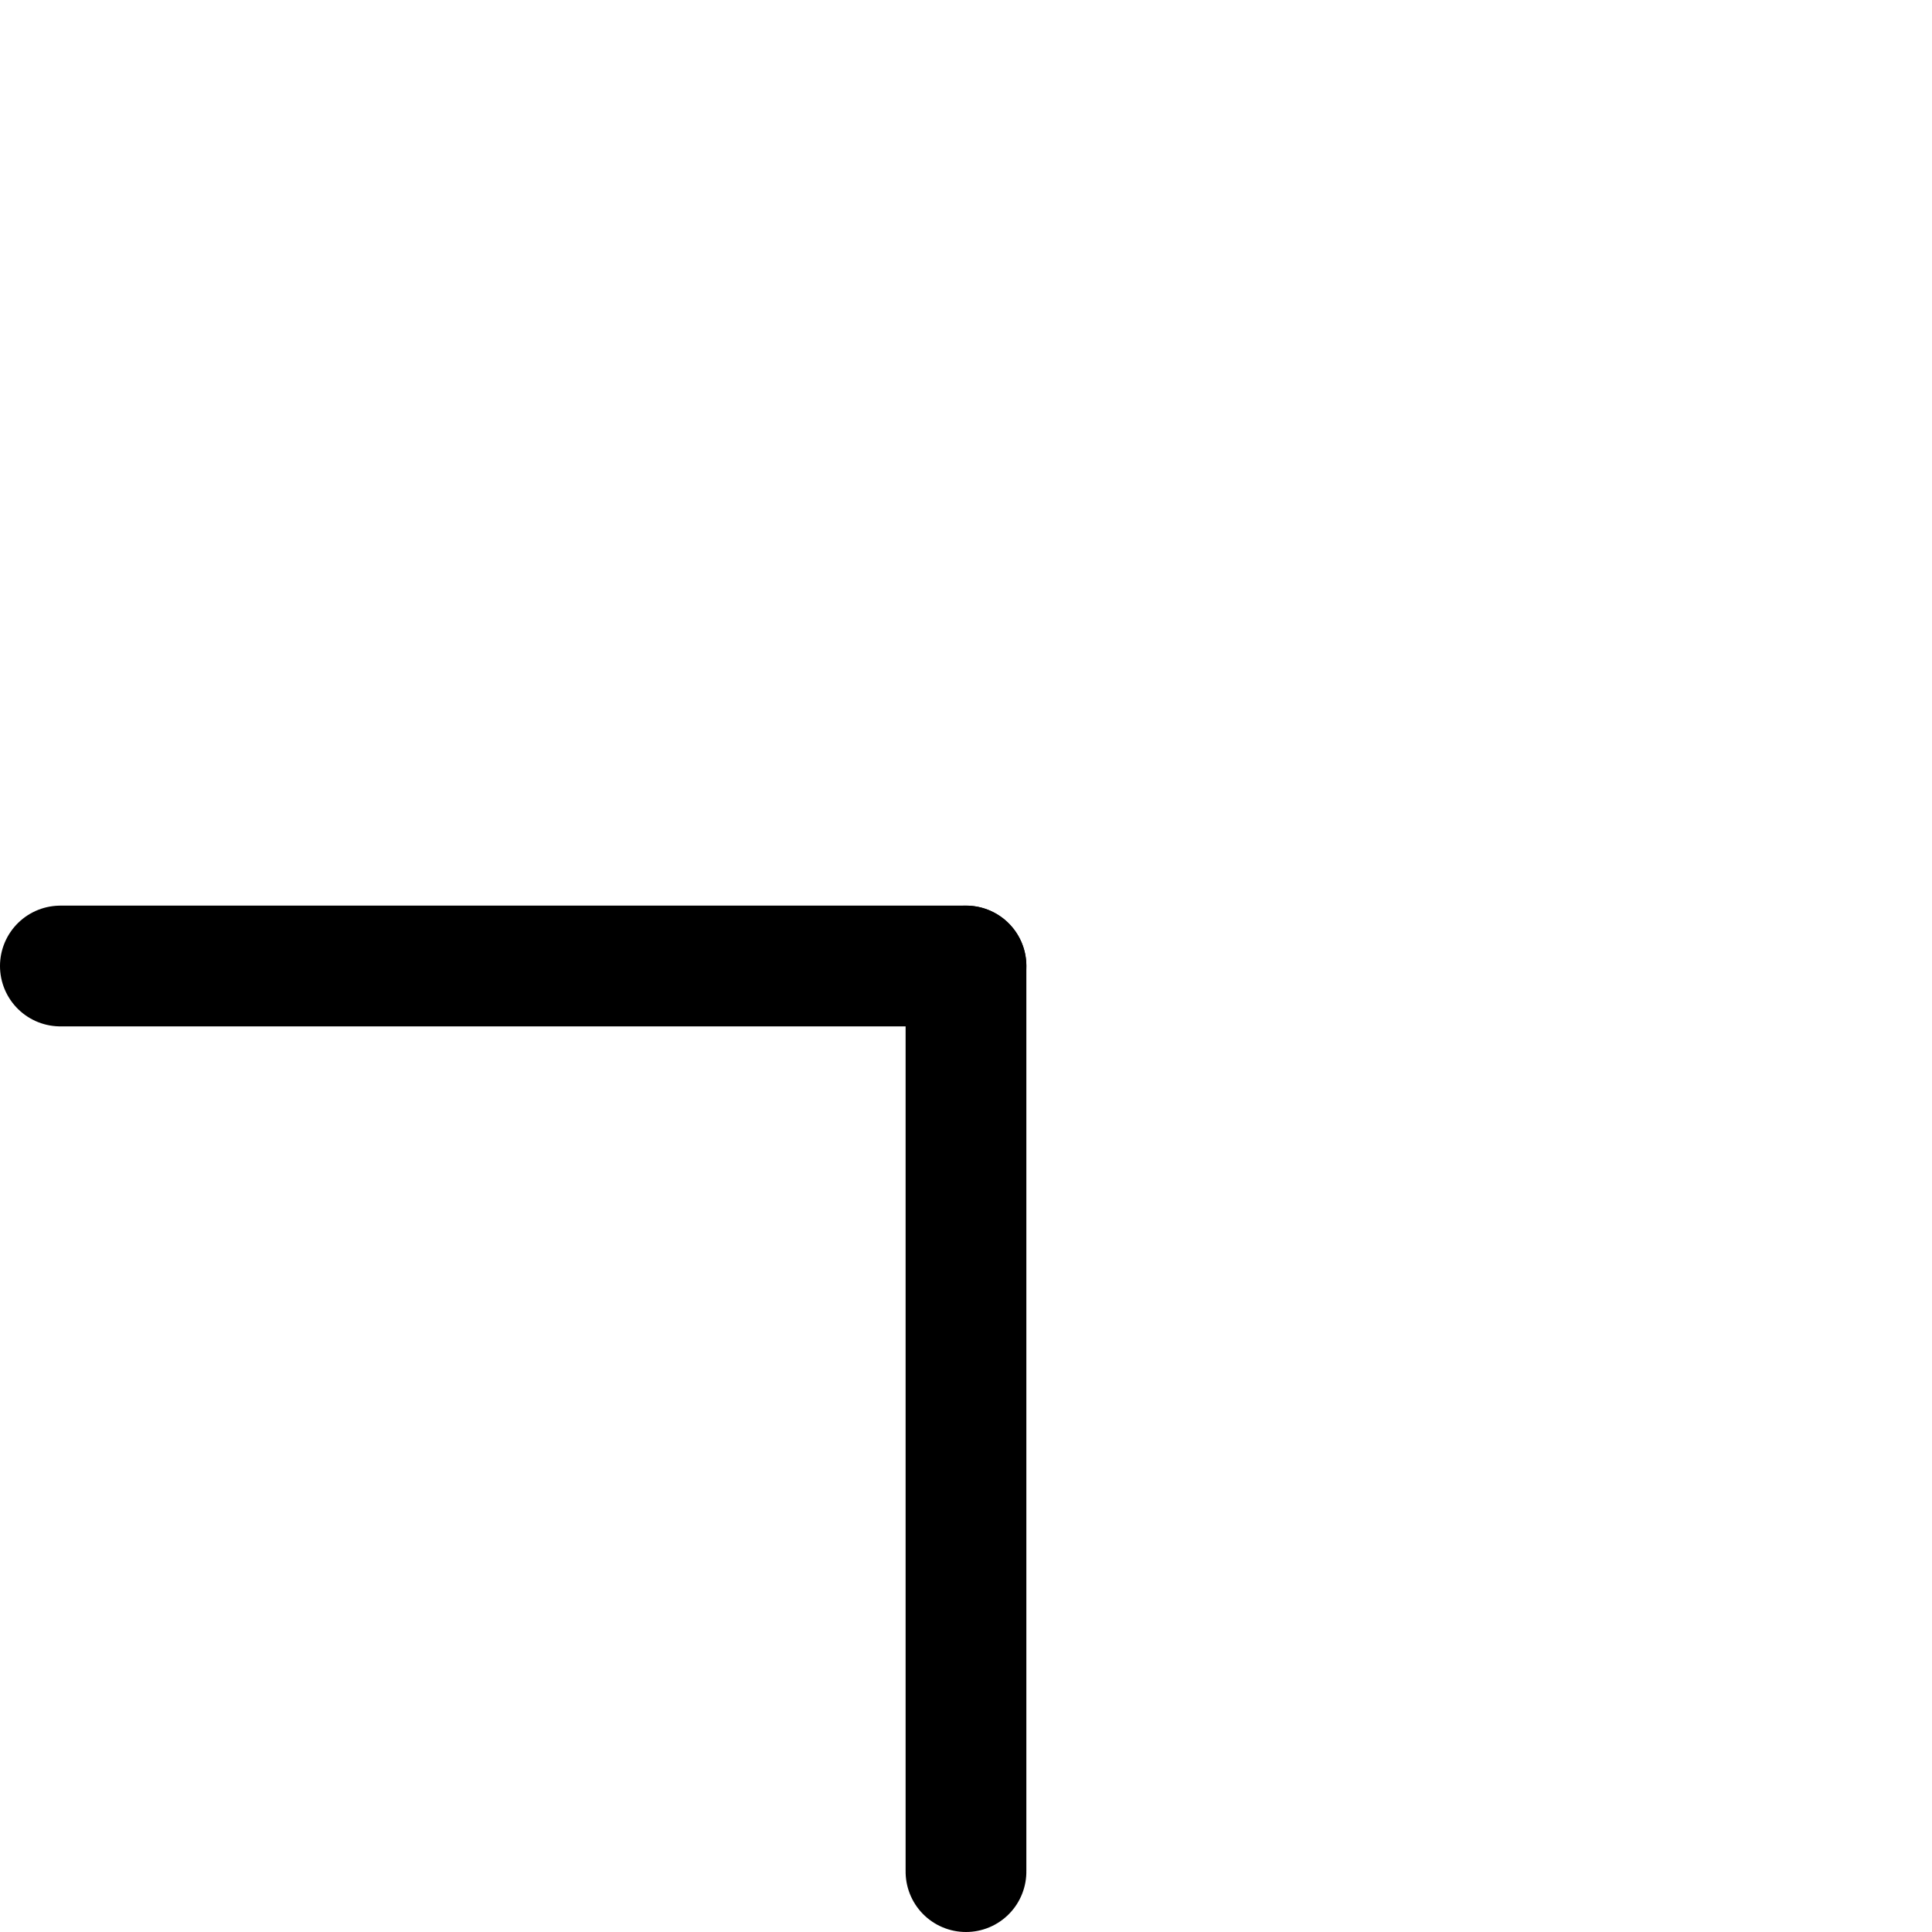
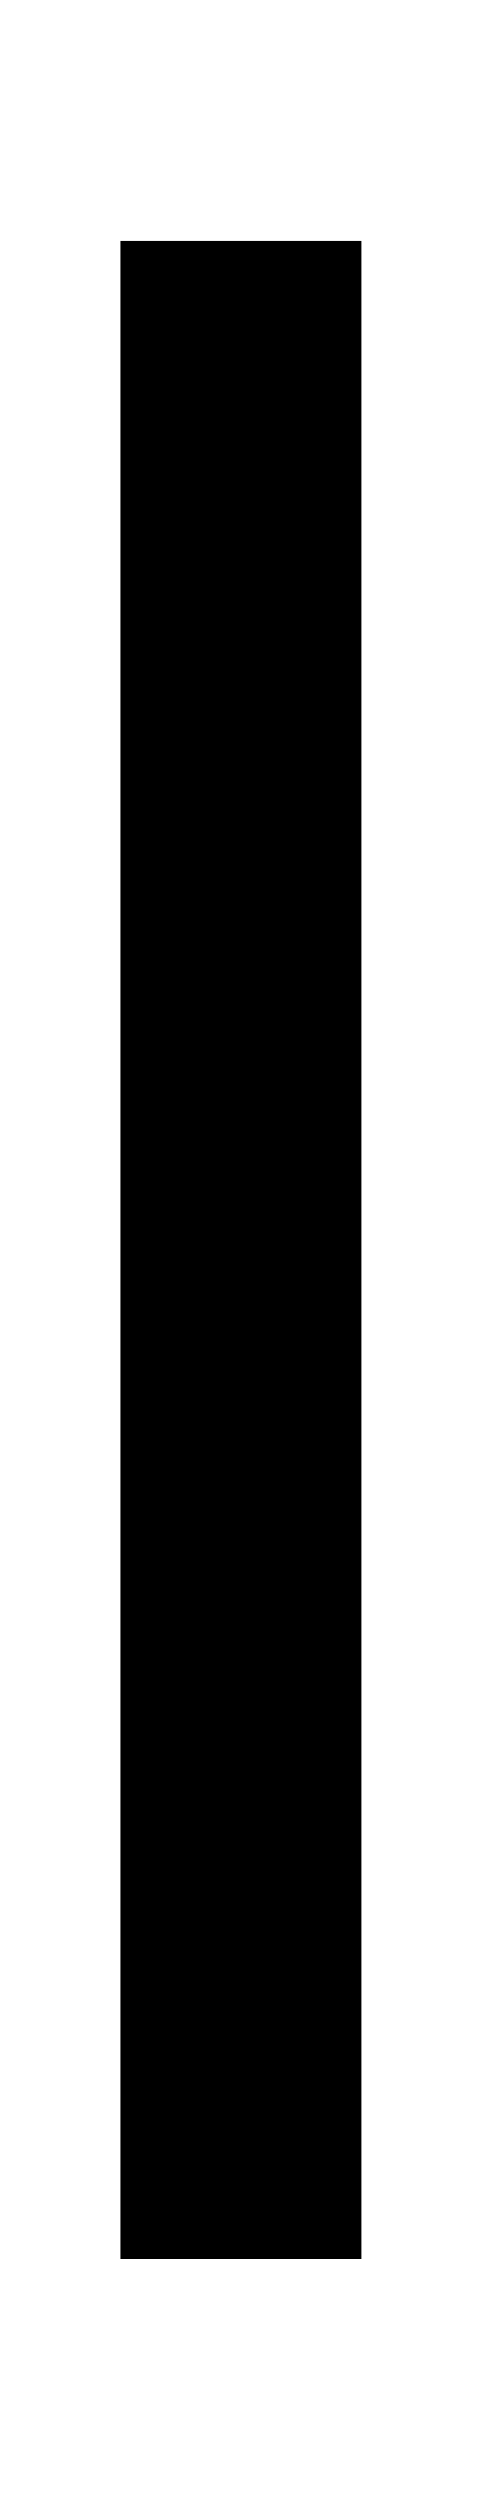
- <svg xmlns="http://www.w3.org/2000/svg" xmlns:ns1="http://schemas.microsoft.com/visio/2003/SVGExtensions/" width="3.15in" height="3.15in" viewBox="0 0 226.772 226.772" xml:space="preserve" color-interpolation-filters="sRGB" class="st2">
+ <svg xmlns="http://www.w3.org/2000/svg" xmlns:ns1="http://schemas.microsoft.com/visio/2003/SVGExtensions/" width="0.315in" height="1.634in" viewBox="0 0 22.677 117.638" xml:space="preserve" color-interpolation-filters="sRGB" class="st2">
  <ns1:documentProperties ns1:langID="1033" ns1:metric="true" ns1:viewMarkup="false" />
  <style type="text/css">
	
- 		.st1 {stroke:#000000;stroke-linecap:round;stroke-linejoin:round;stroke-width:14.173}
+ 		.st1 {stroke:#000000;stroke-linecap:butt;stroke-width:11.339}
		.st2 {fill:none;fill-rule:evenodd;font-size:12;overflow:visible;stroke-linecap:square;stroke-miterlimit:3}
	
	</style>
  <g ns1:mID="0" ns1:index="1" ns1:groupContext="foregroundPage">
    <ns1:pageProperties ns1:drawingScale="1" ns1:pageScale="1" ns1:drawingUnits="0" ns1:shadowOffsetX="9" ns1:shadowOffsetY="-9" ns1:shadowType="1" />
-     <g id="shape1-1" ns1:mID="1" ns1:groupContext="shape" transform="translate(113.386,340.157) rotate(180)">
-       <path d="M0 226.77 L106.3 226.77" class="st1" />
-     </g>
-     <g id="shape2-4" ns1:mID="2" ns1:groupContext="shape" transform="translate(-113.386,219.685) rotate(-90)">
-       <path d="M0 226.77 L106.3 226.77" class="st1" />
+     <g id="shape3-1" ns1:mID="3" ns1:groupContext="shape" transform="translate(128.976,11.3386) rotate(90)">
+       <path d="M0 117.64 L94.96 117.64" class="st1" />
    </g>
  </g>
</svg>
